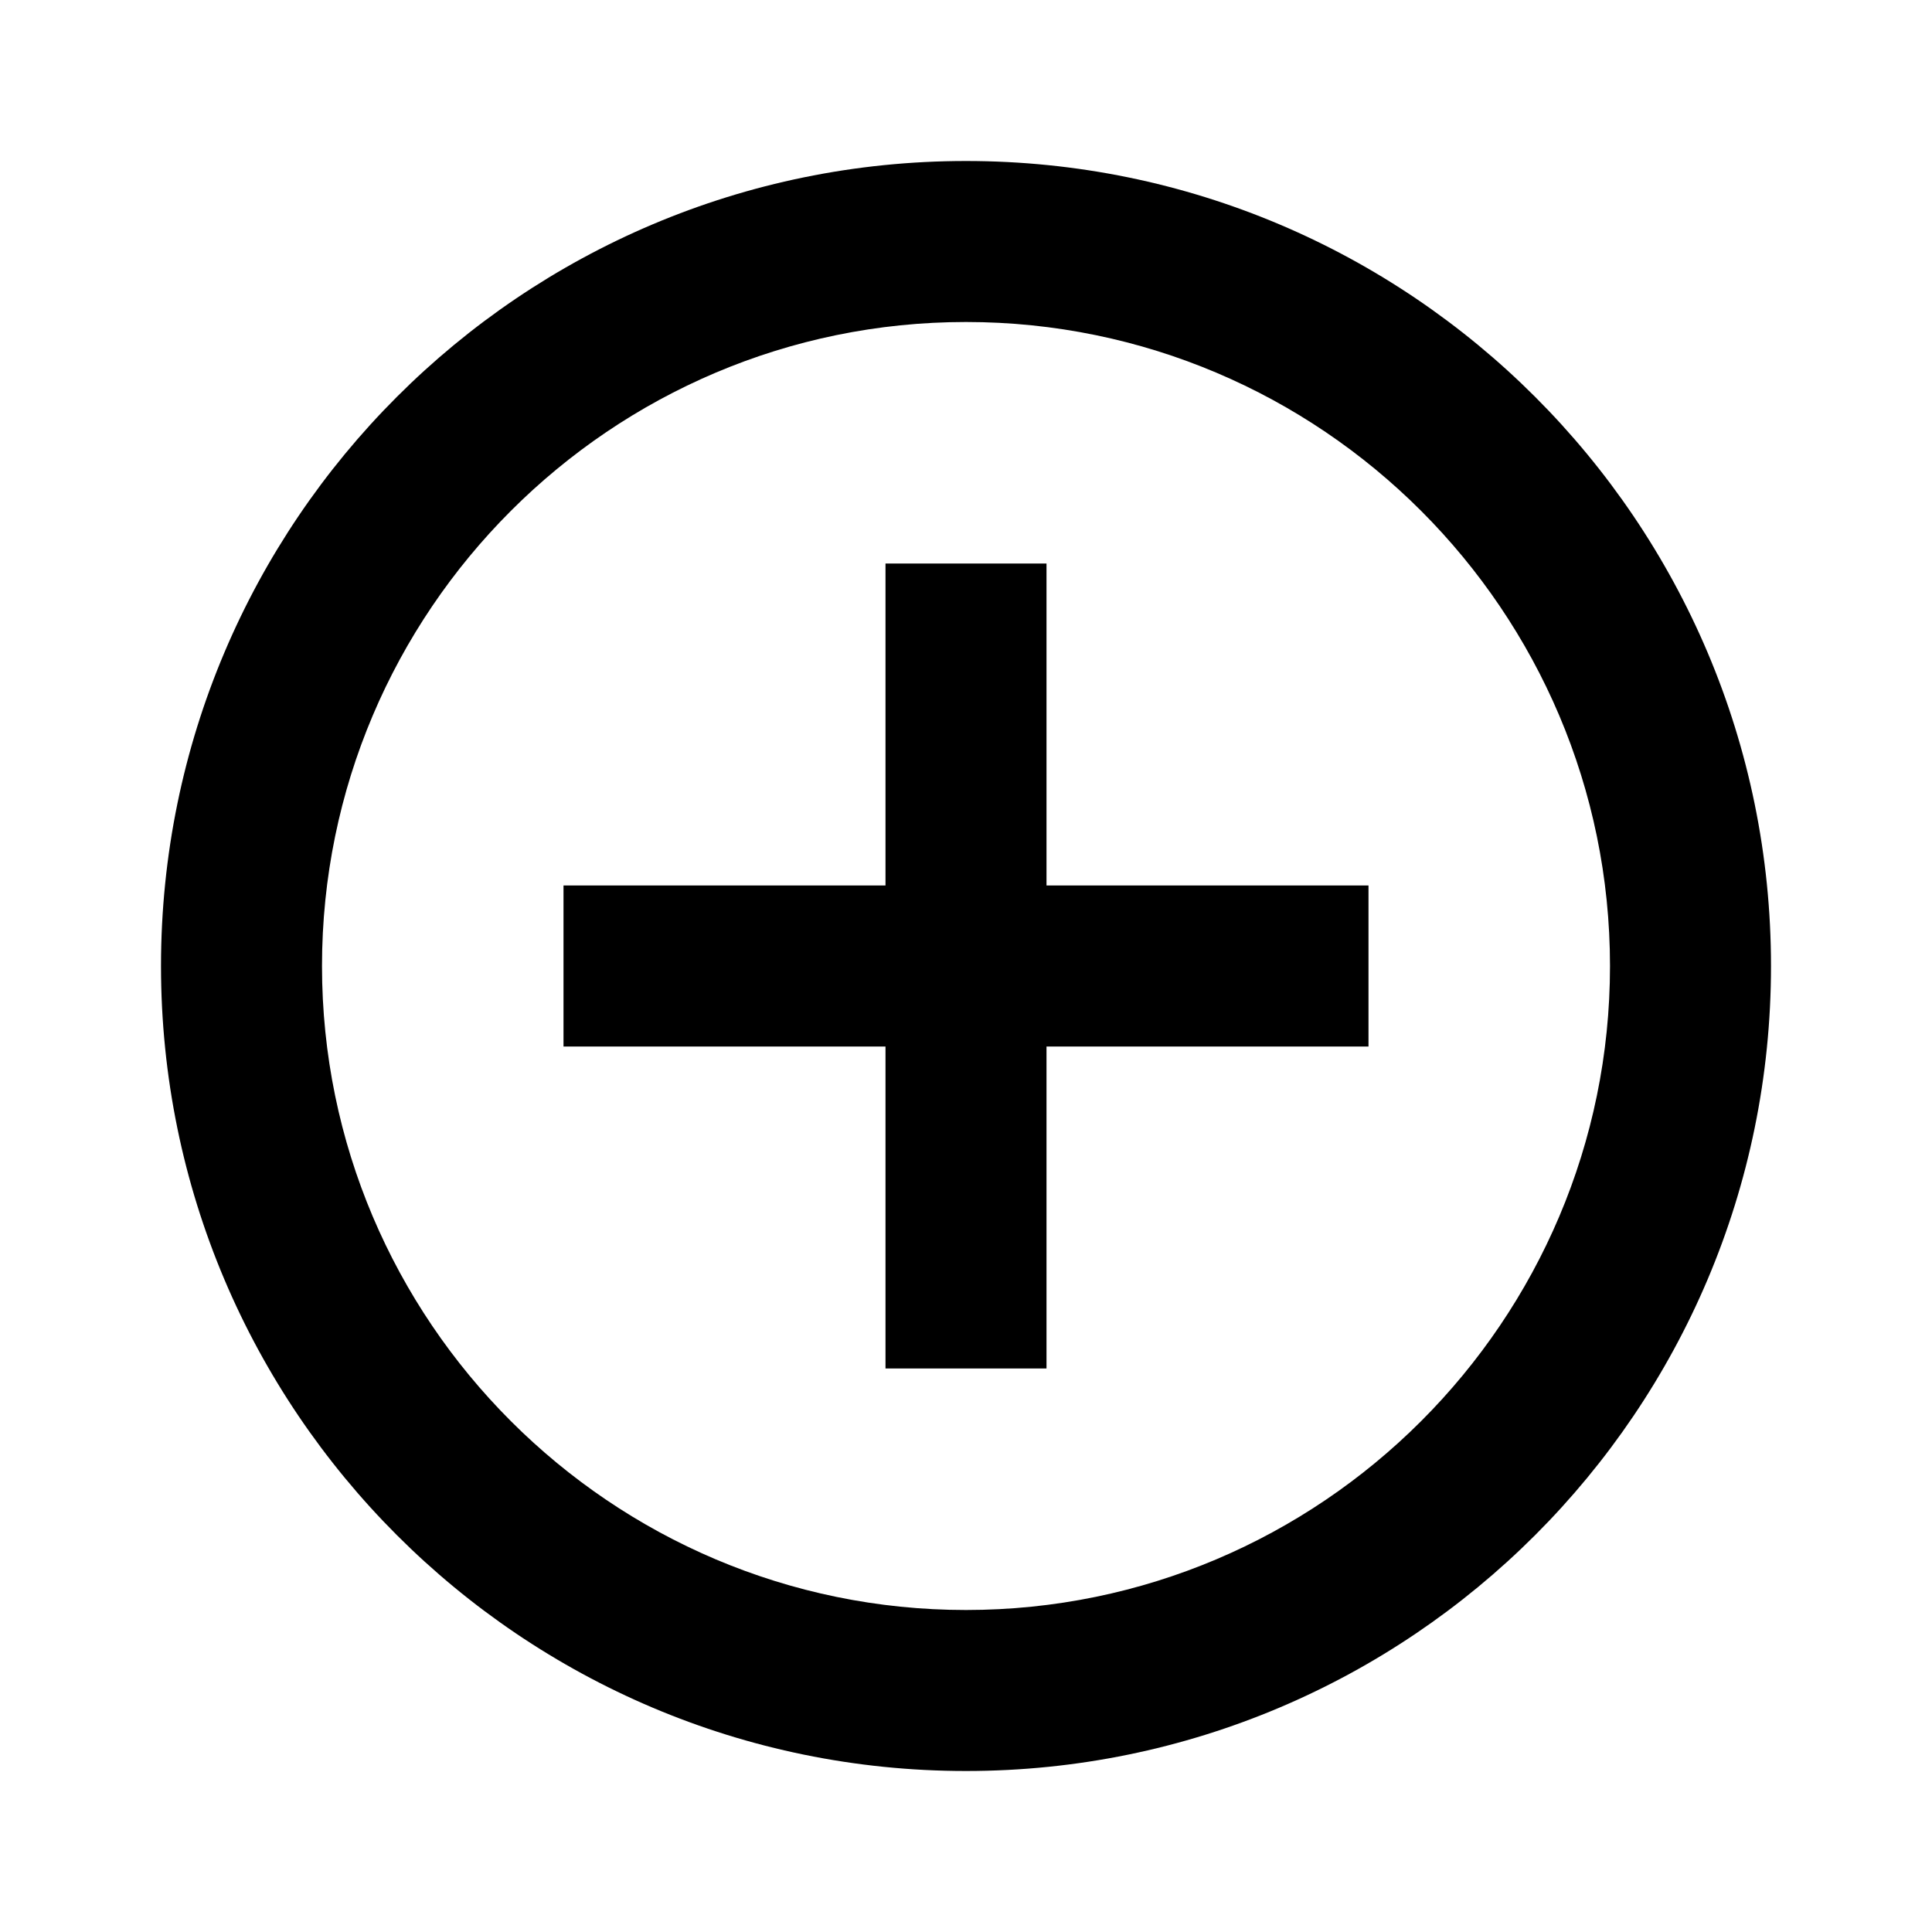
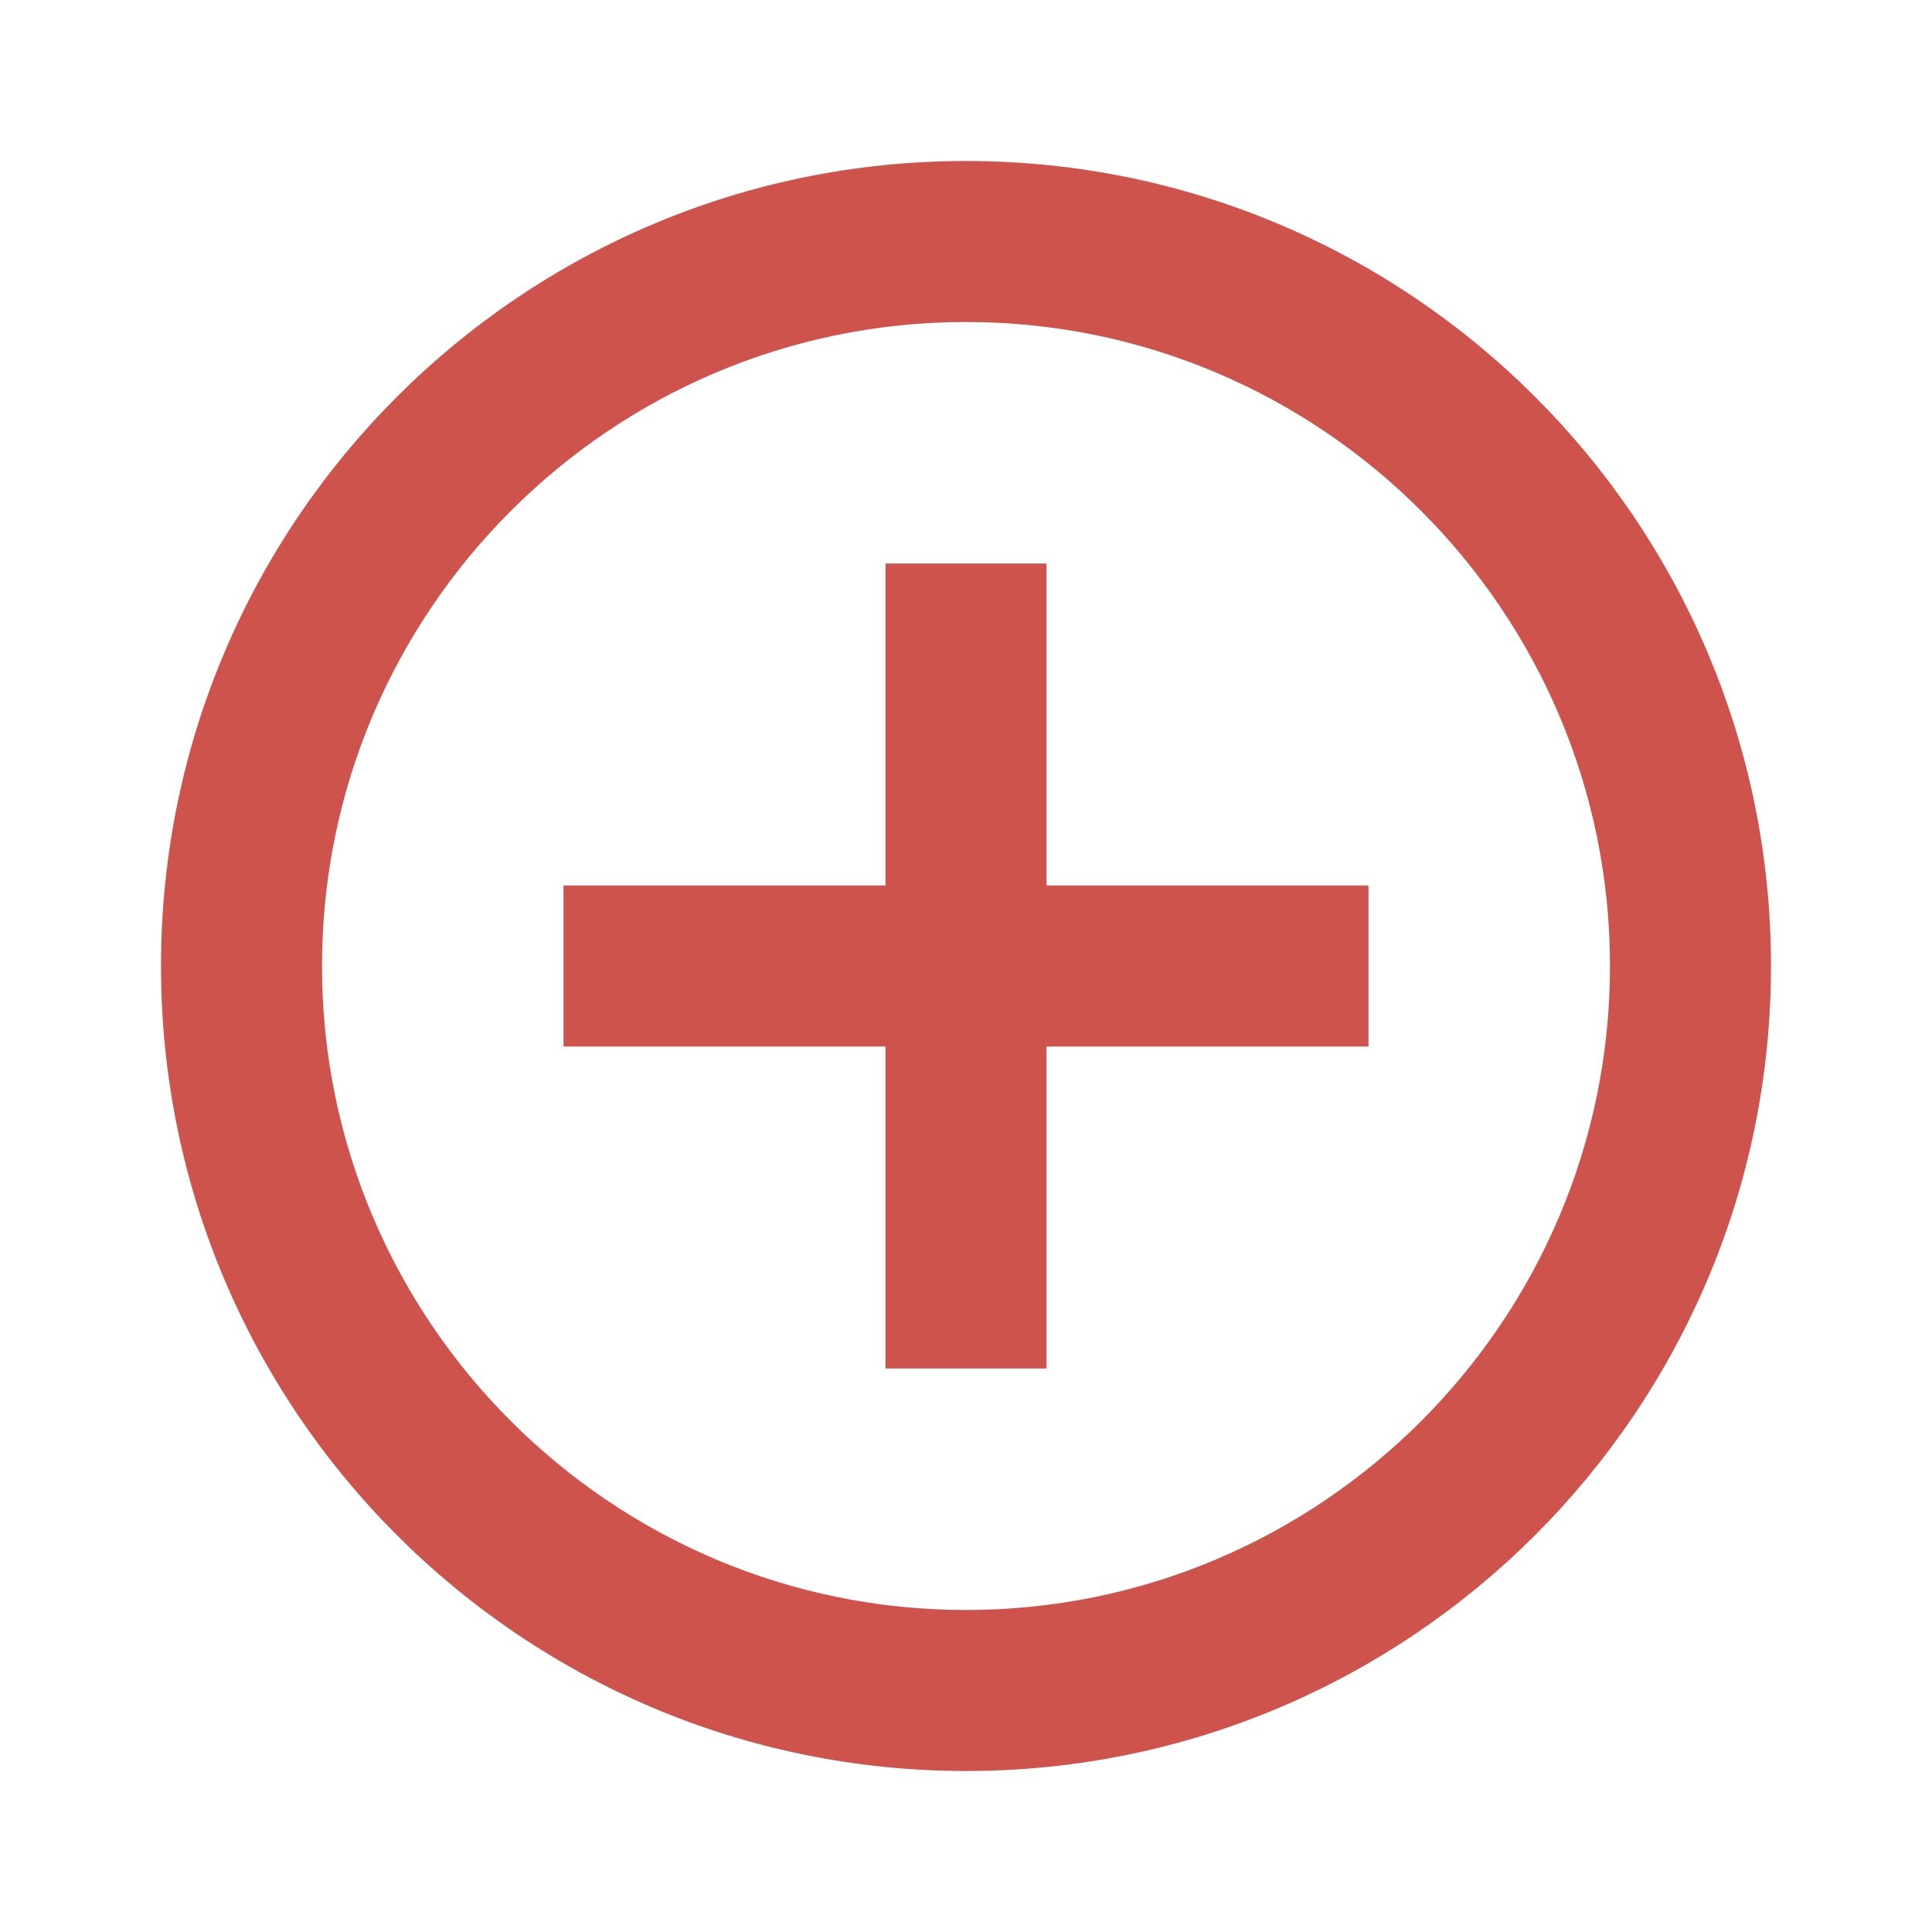
- <svg xmlns="http://www.w3.org/2000/svg" fill="#000000" height="24" viewBox="0 0 24 24" width="24">
+ <svg xmlns="http://www.w3.org/2000/svg" fill="#CE534D" height="24" viewBox="0 0 24 24" width="24">
  <path d="M0 0h24v24H0z" fill="none" />
  <path d="M13 7h-2v4H7v2h4v4h2v-4h4v-2h-4V7zm-1-5C6.48 2 2 6.48 2 12s4.48 10 10 10 10-4.48 10-10S17.52 2 12 2zm0 18c-4.41 0-8-3.59-8-8s3.59-8 8-8 8 3.59 8 8-3.59 8-8 8z" />
</svg>
